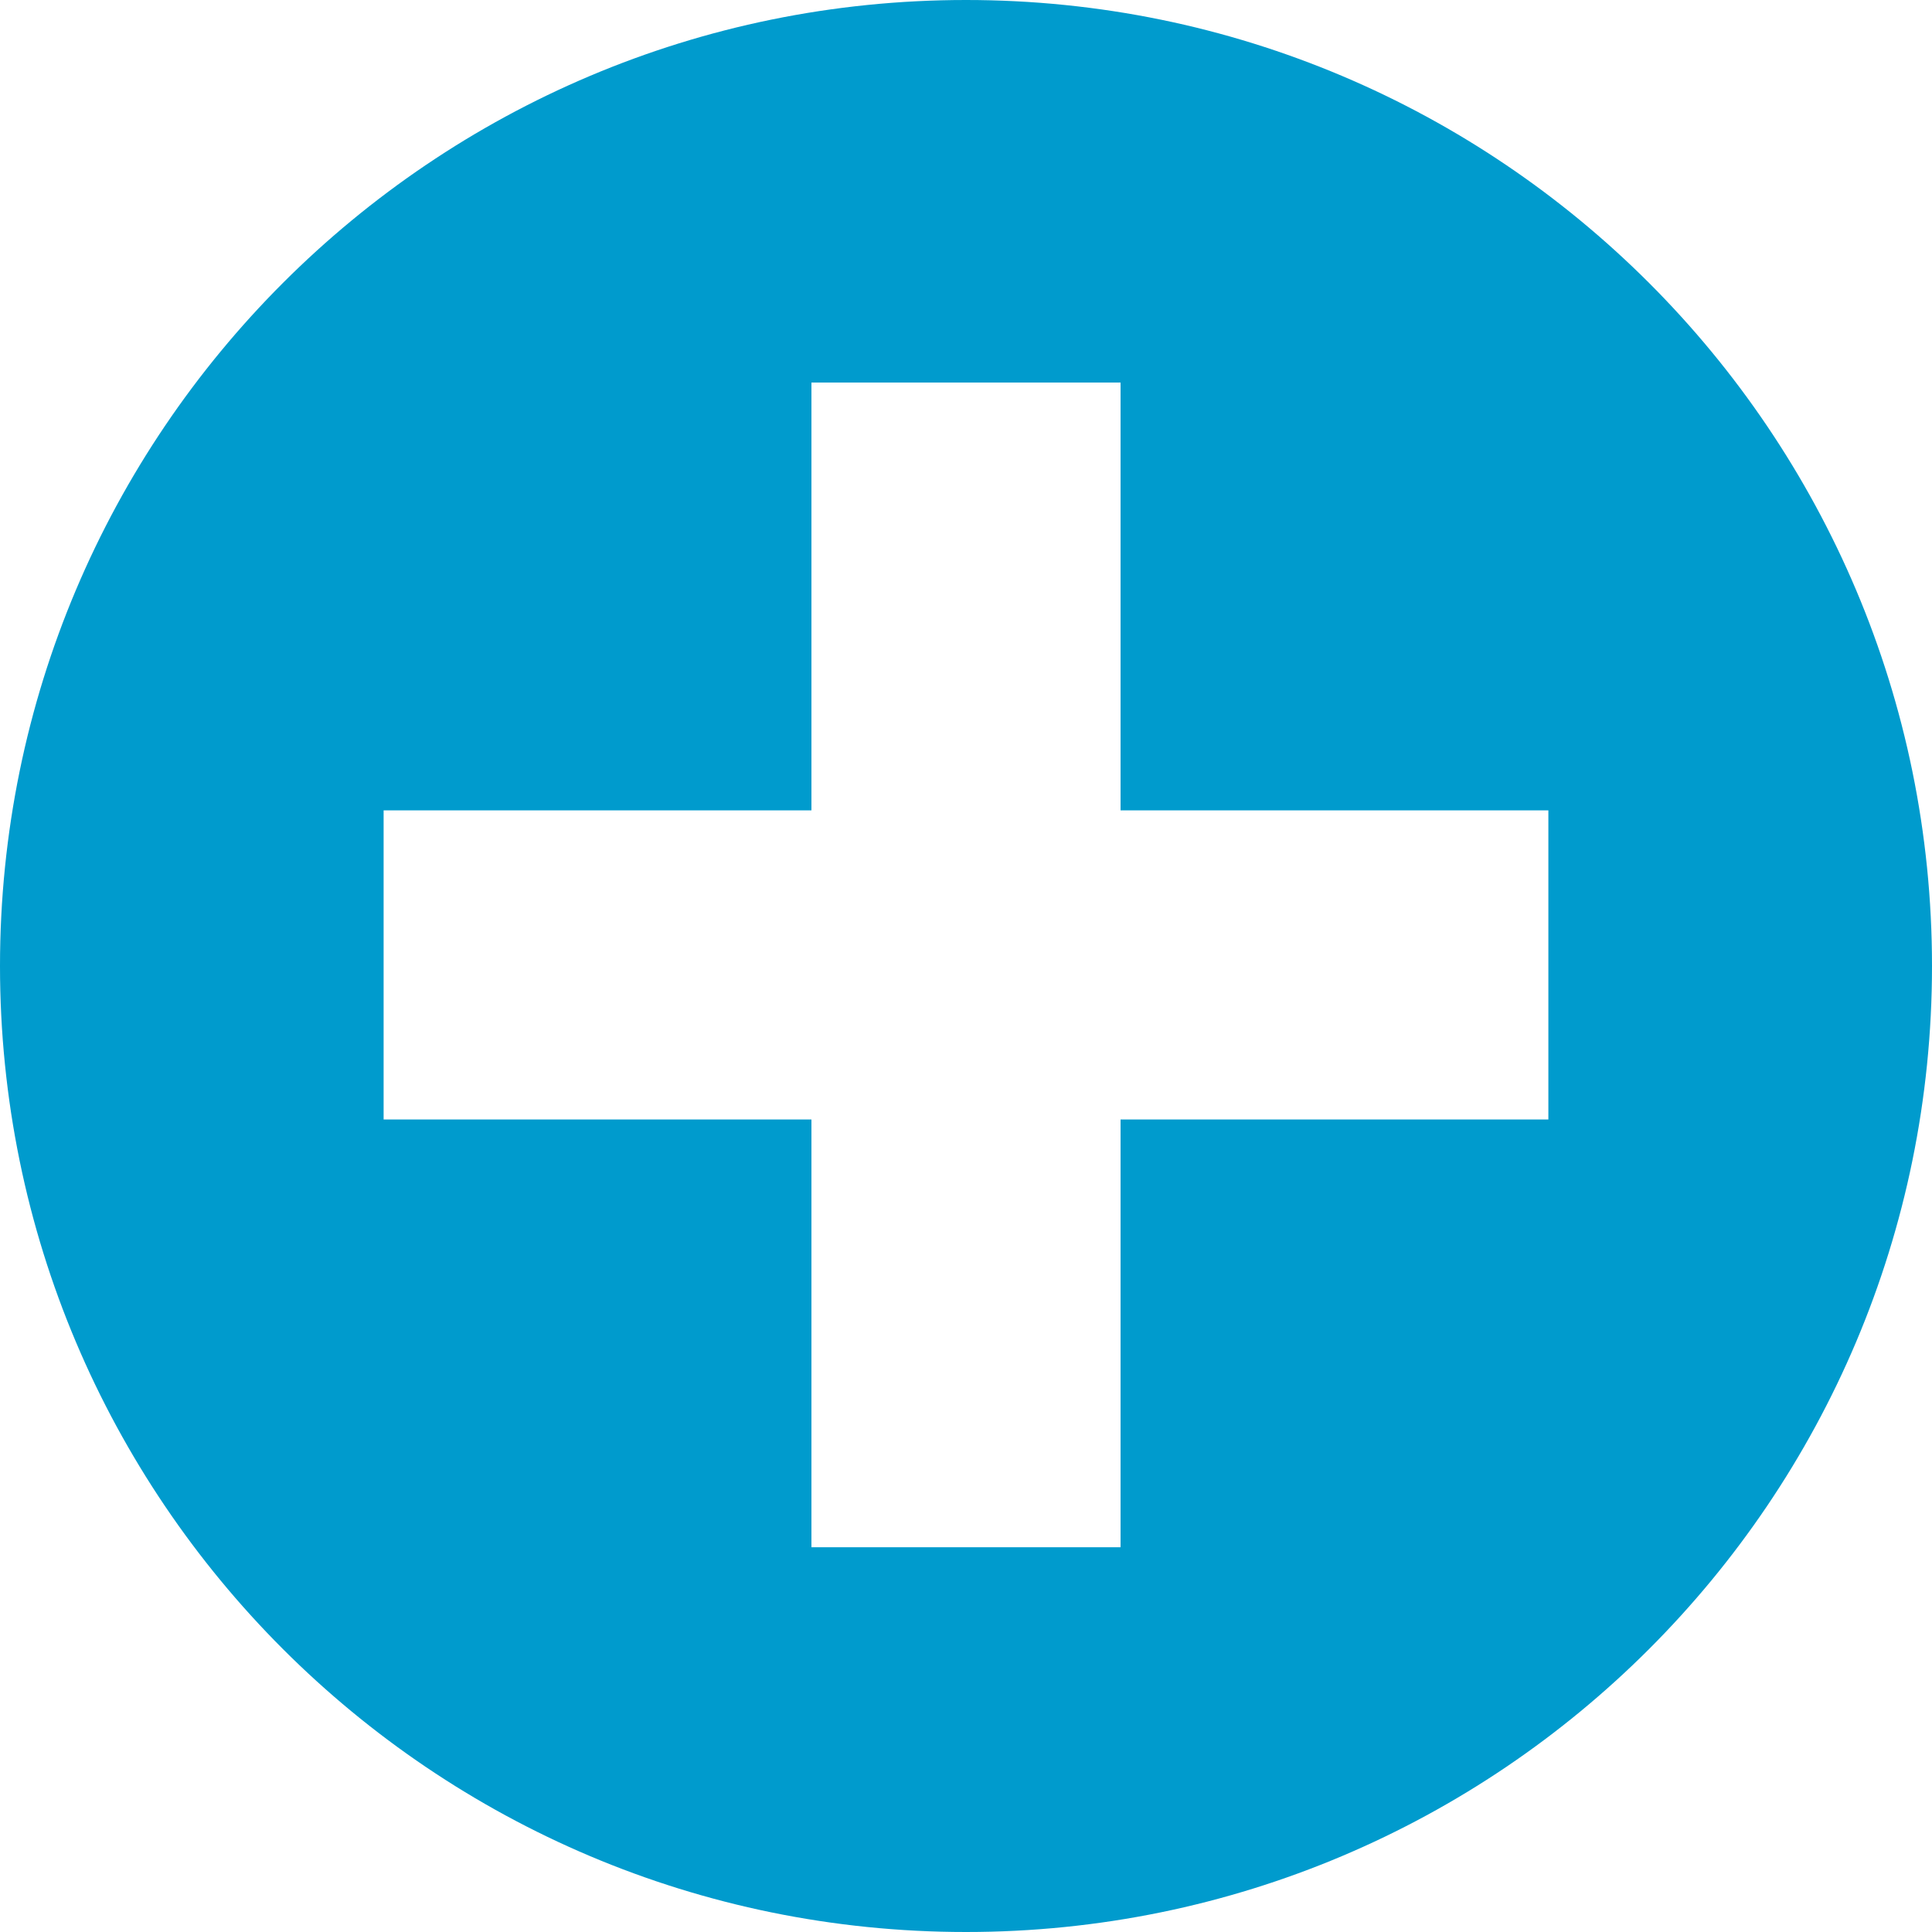
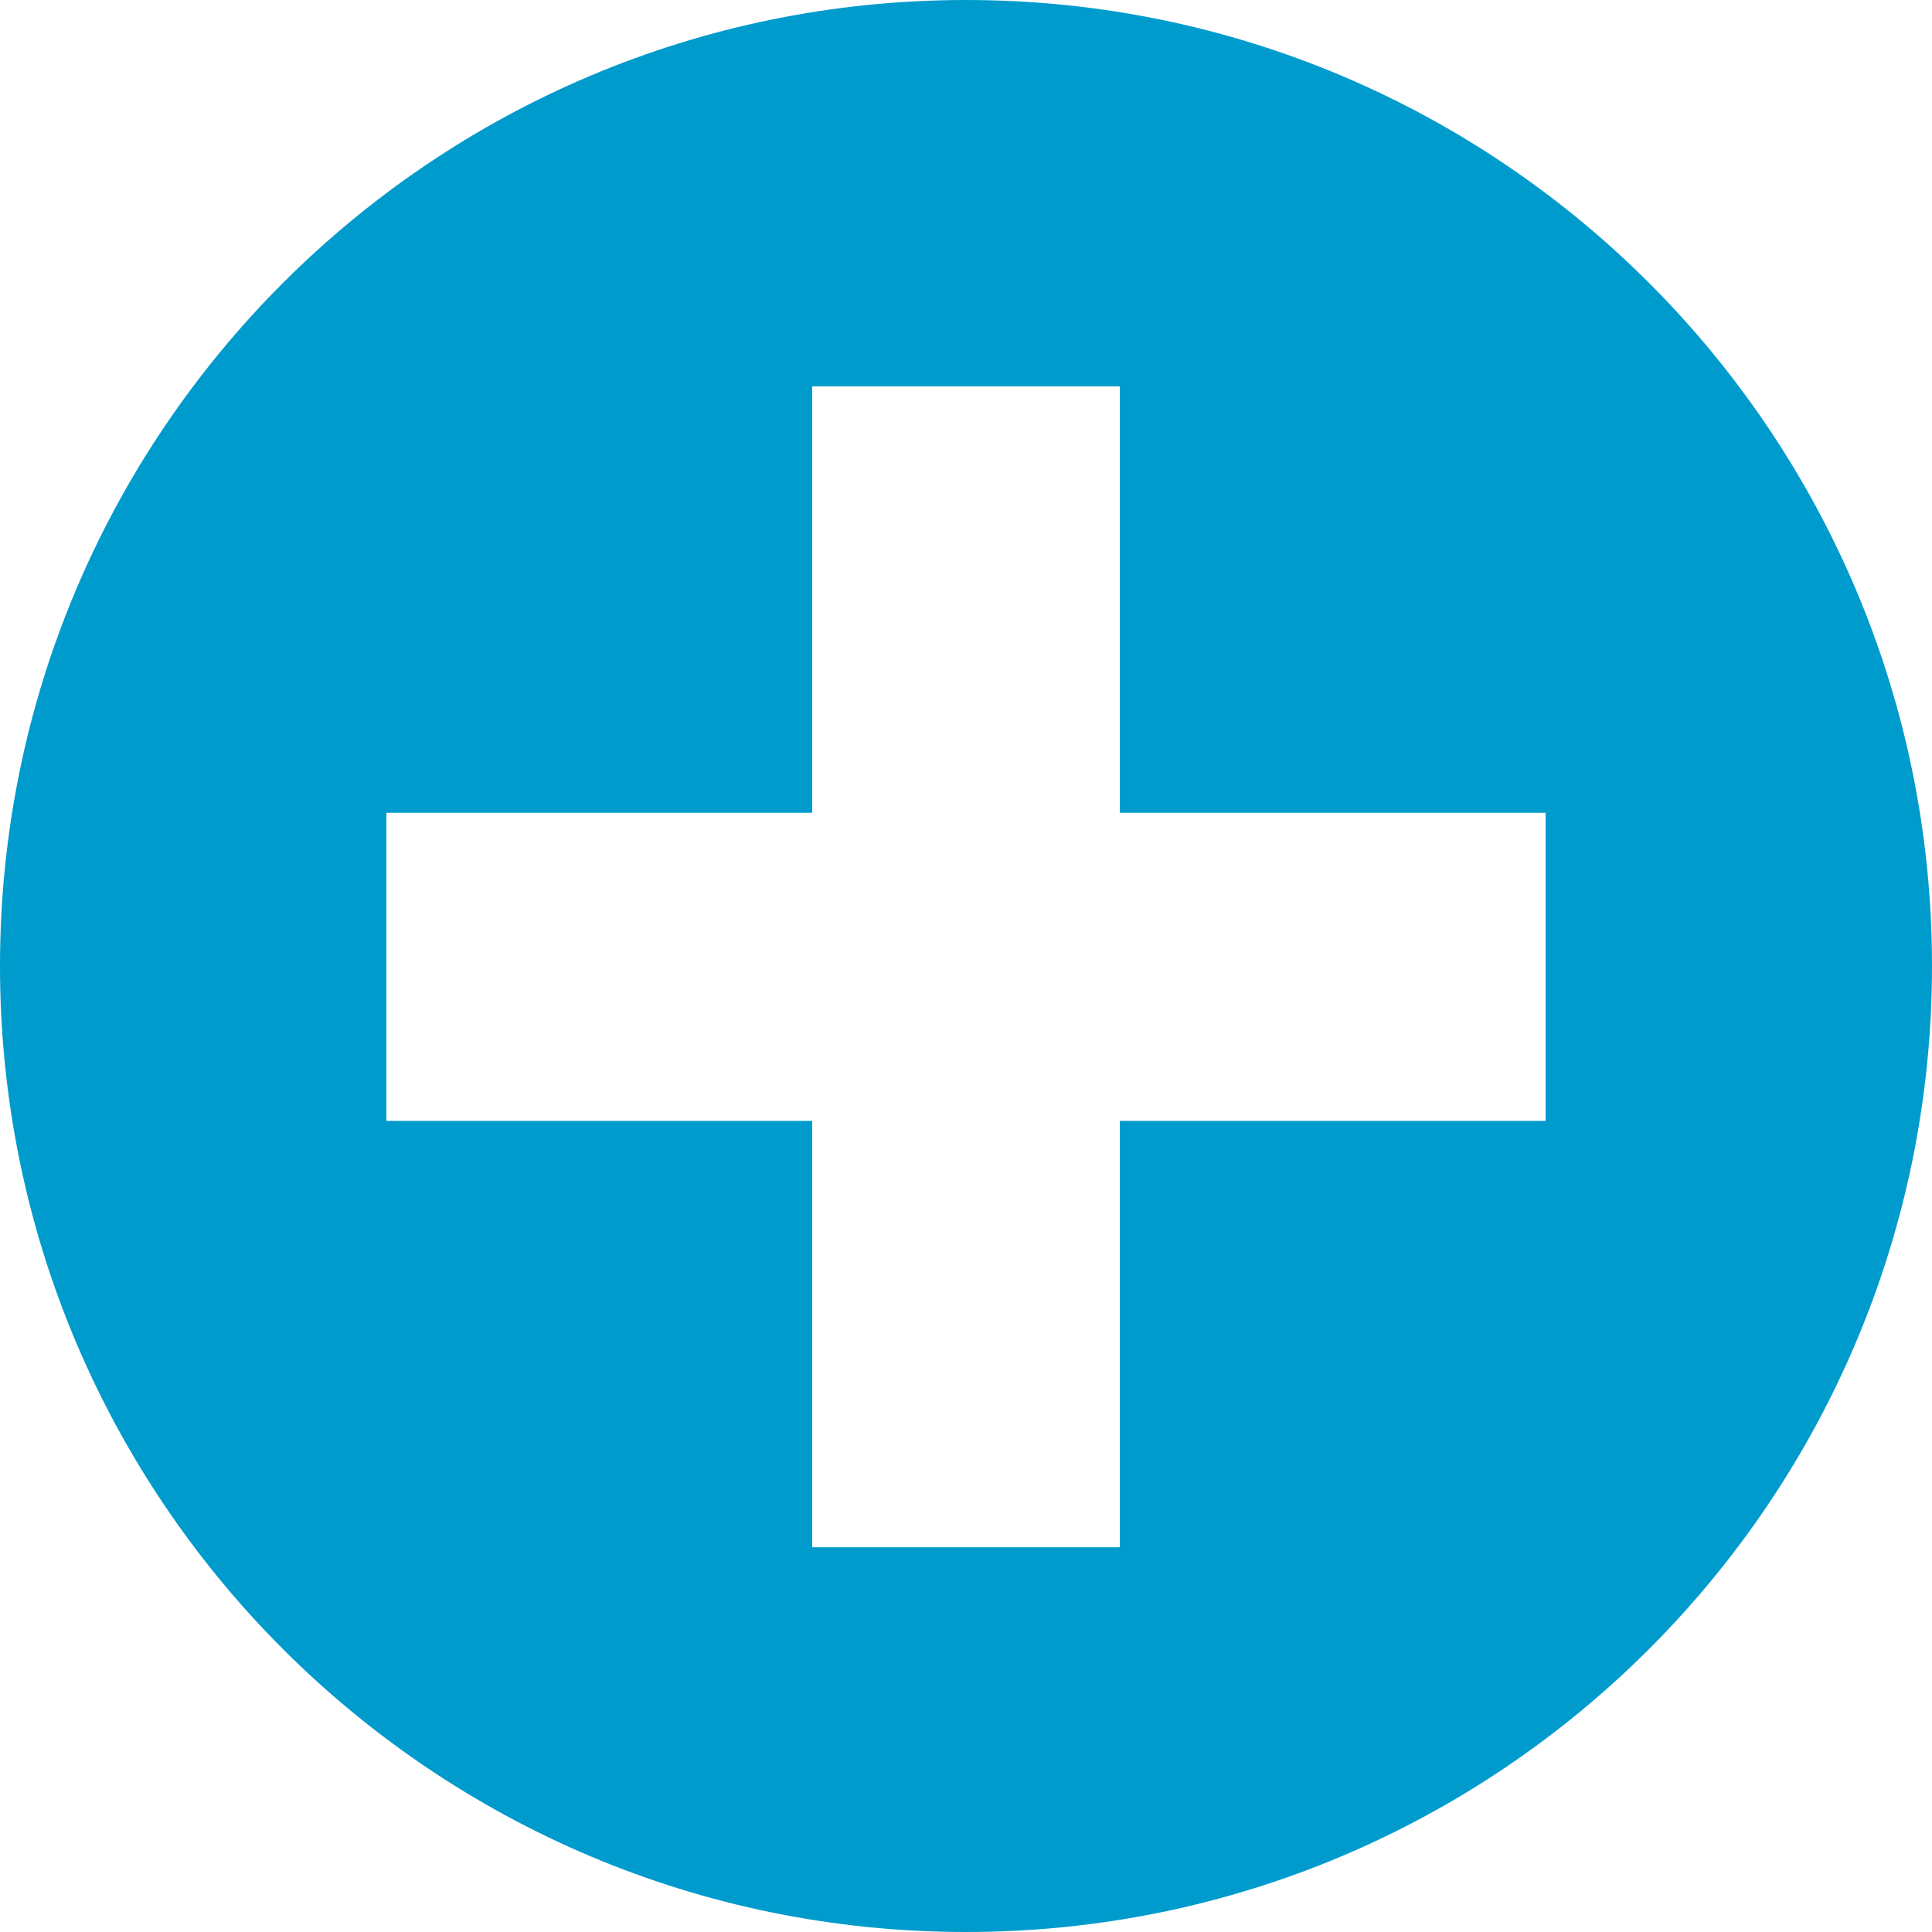
<svg xmlns="http://www.w3.org/2000/svg" width="200px" height="200px" viewBox="0 0 200 200" version="1.1">
  <description>Created with Sketch (http://www.bohemiancoding.com/sketch)</description>
  <defs />
  <g id="Page 1" stroke="none" stroke-width="1" fill="none" fill-rule="evenodd">
-     <path d="M100,0 C44.772,3.03201907e-14 0,44.772 0,100 C0,155.228 44.772,200 100,200 C155.228,200 200,155.228 200,100 C200,44.772 155.228,-3.41060513e-14 100,0 L100,0 L100,0 Z M84,39.6 L116,39.6 L116,83.888 L160.287,83.888 L160.287,115.888 L116,115.888 L116,160.169 L84,160.169 L84,115.888 L39.712,115.888 L39.712,83.888 L84,83.888 L84,39.6 L84,39.6 Z M84,39.6" id="Cross" fill="#009BCD" />
+     <path d="M100,0 C44.772,3.03201907e-14 0,44.772 0,100 C0,155.228 44.772,200 100,200 C155.228,200 200,155.228 200,100 C200,44.772 155.228,-3.41060513e-14 100,0 L100,0 L100,0 Z M84.076,40 L115.924,40 L115.924,84.141 L160,84.141 L160,116.034 L115.924,116.034 L115.924,160.169 L84.076,160.169 L84.076,116.034 L40,116.034 L40,84.141 L84.076,84.141 L84.076,40 L84.076,40 Z M84.076,40" id="Cross" fill="#009BCD" />
  </g>
</svg>
